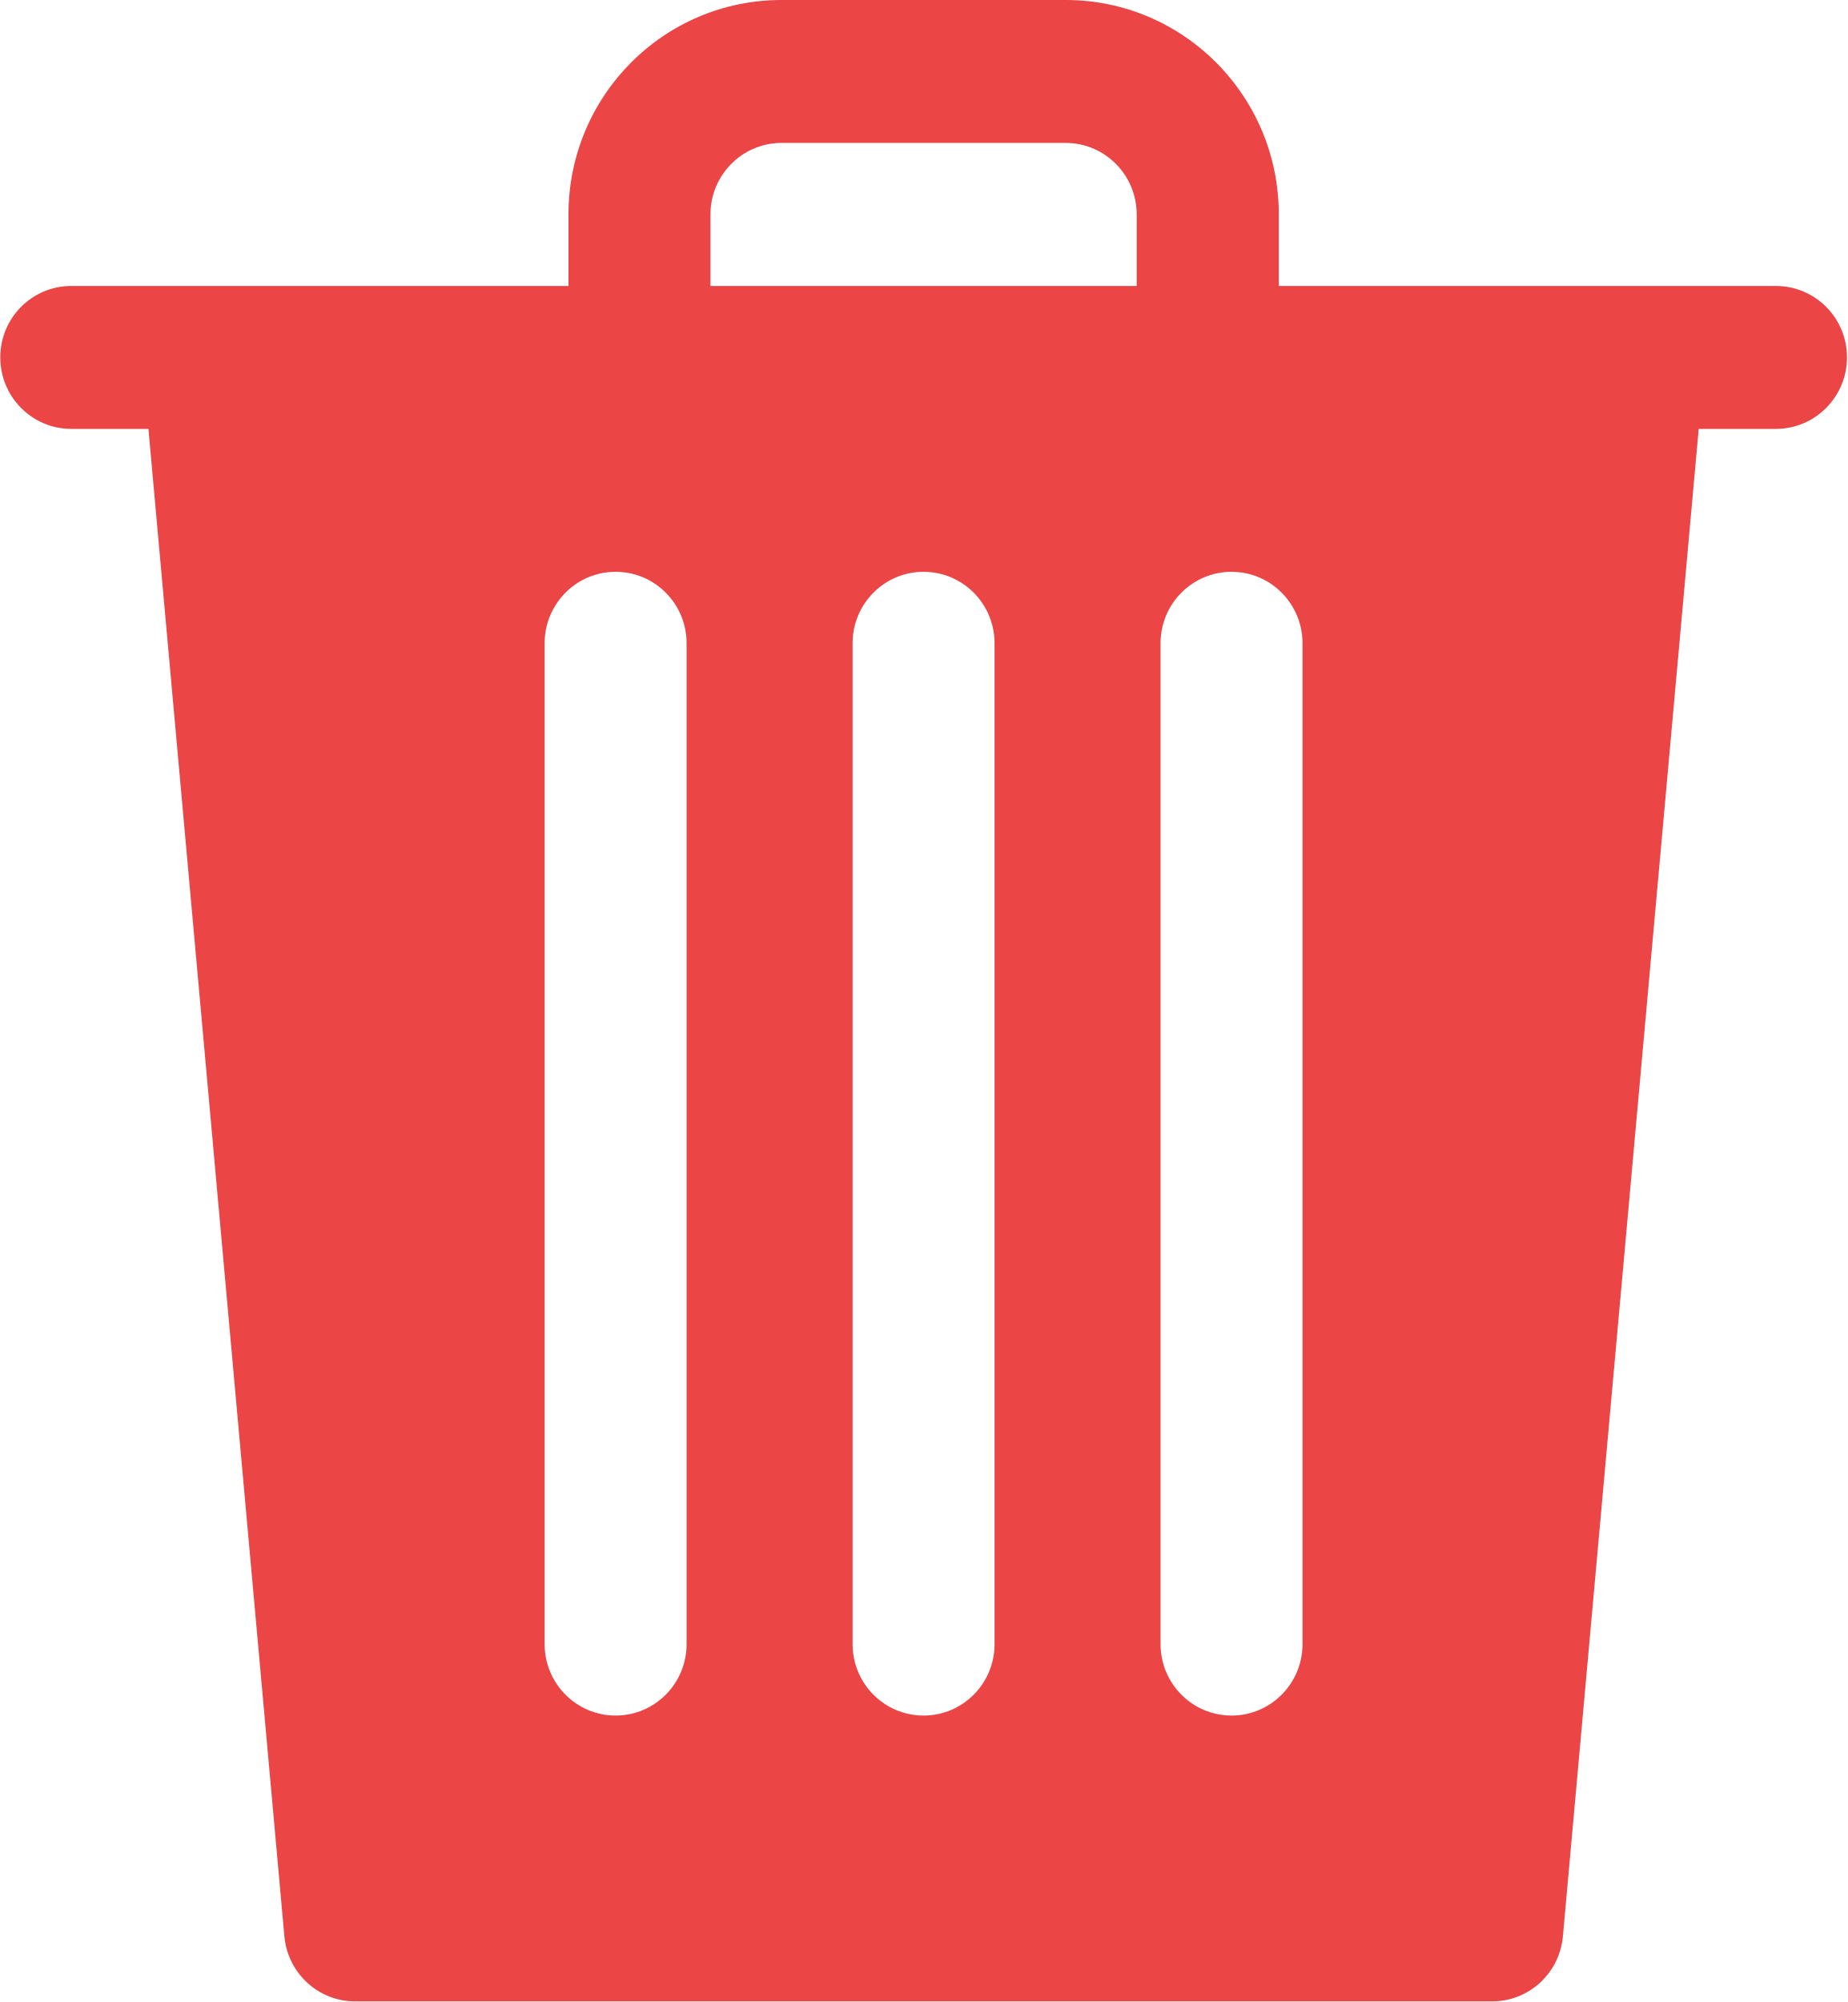
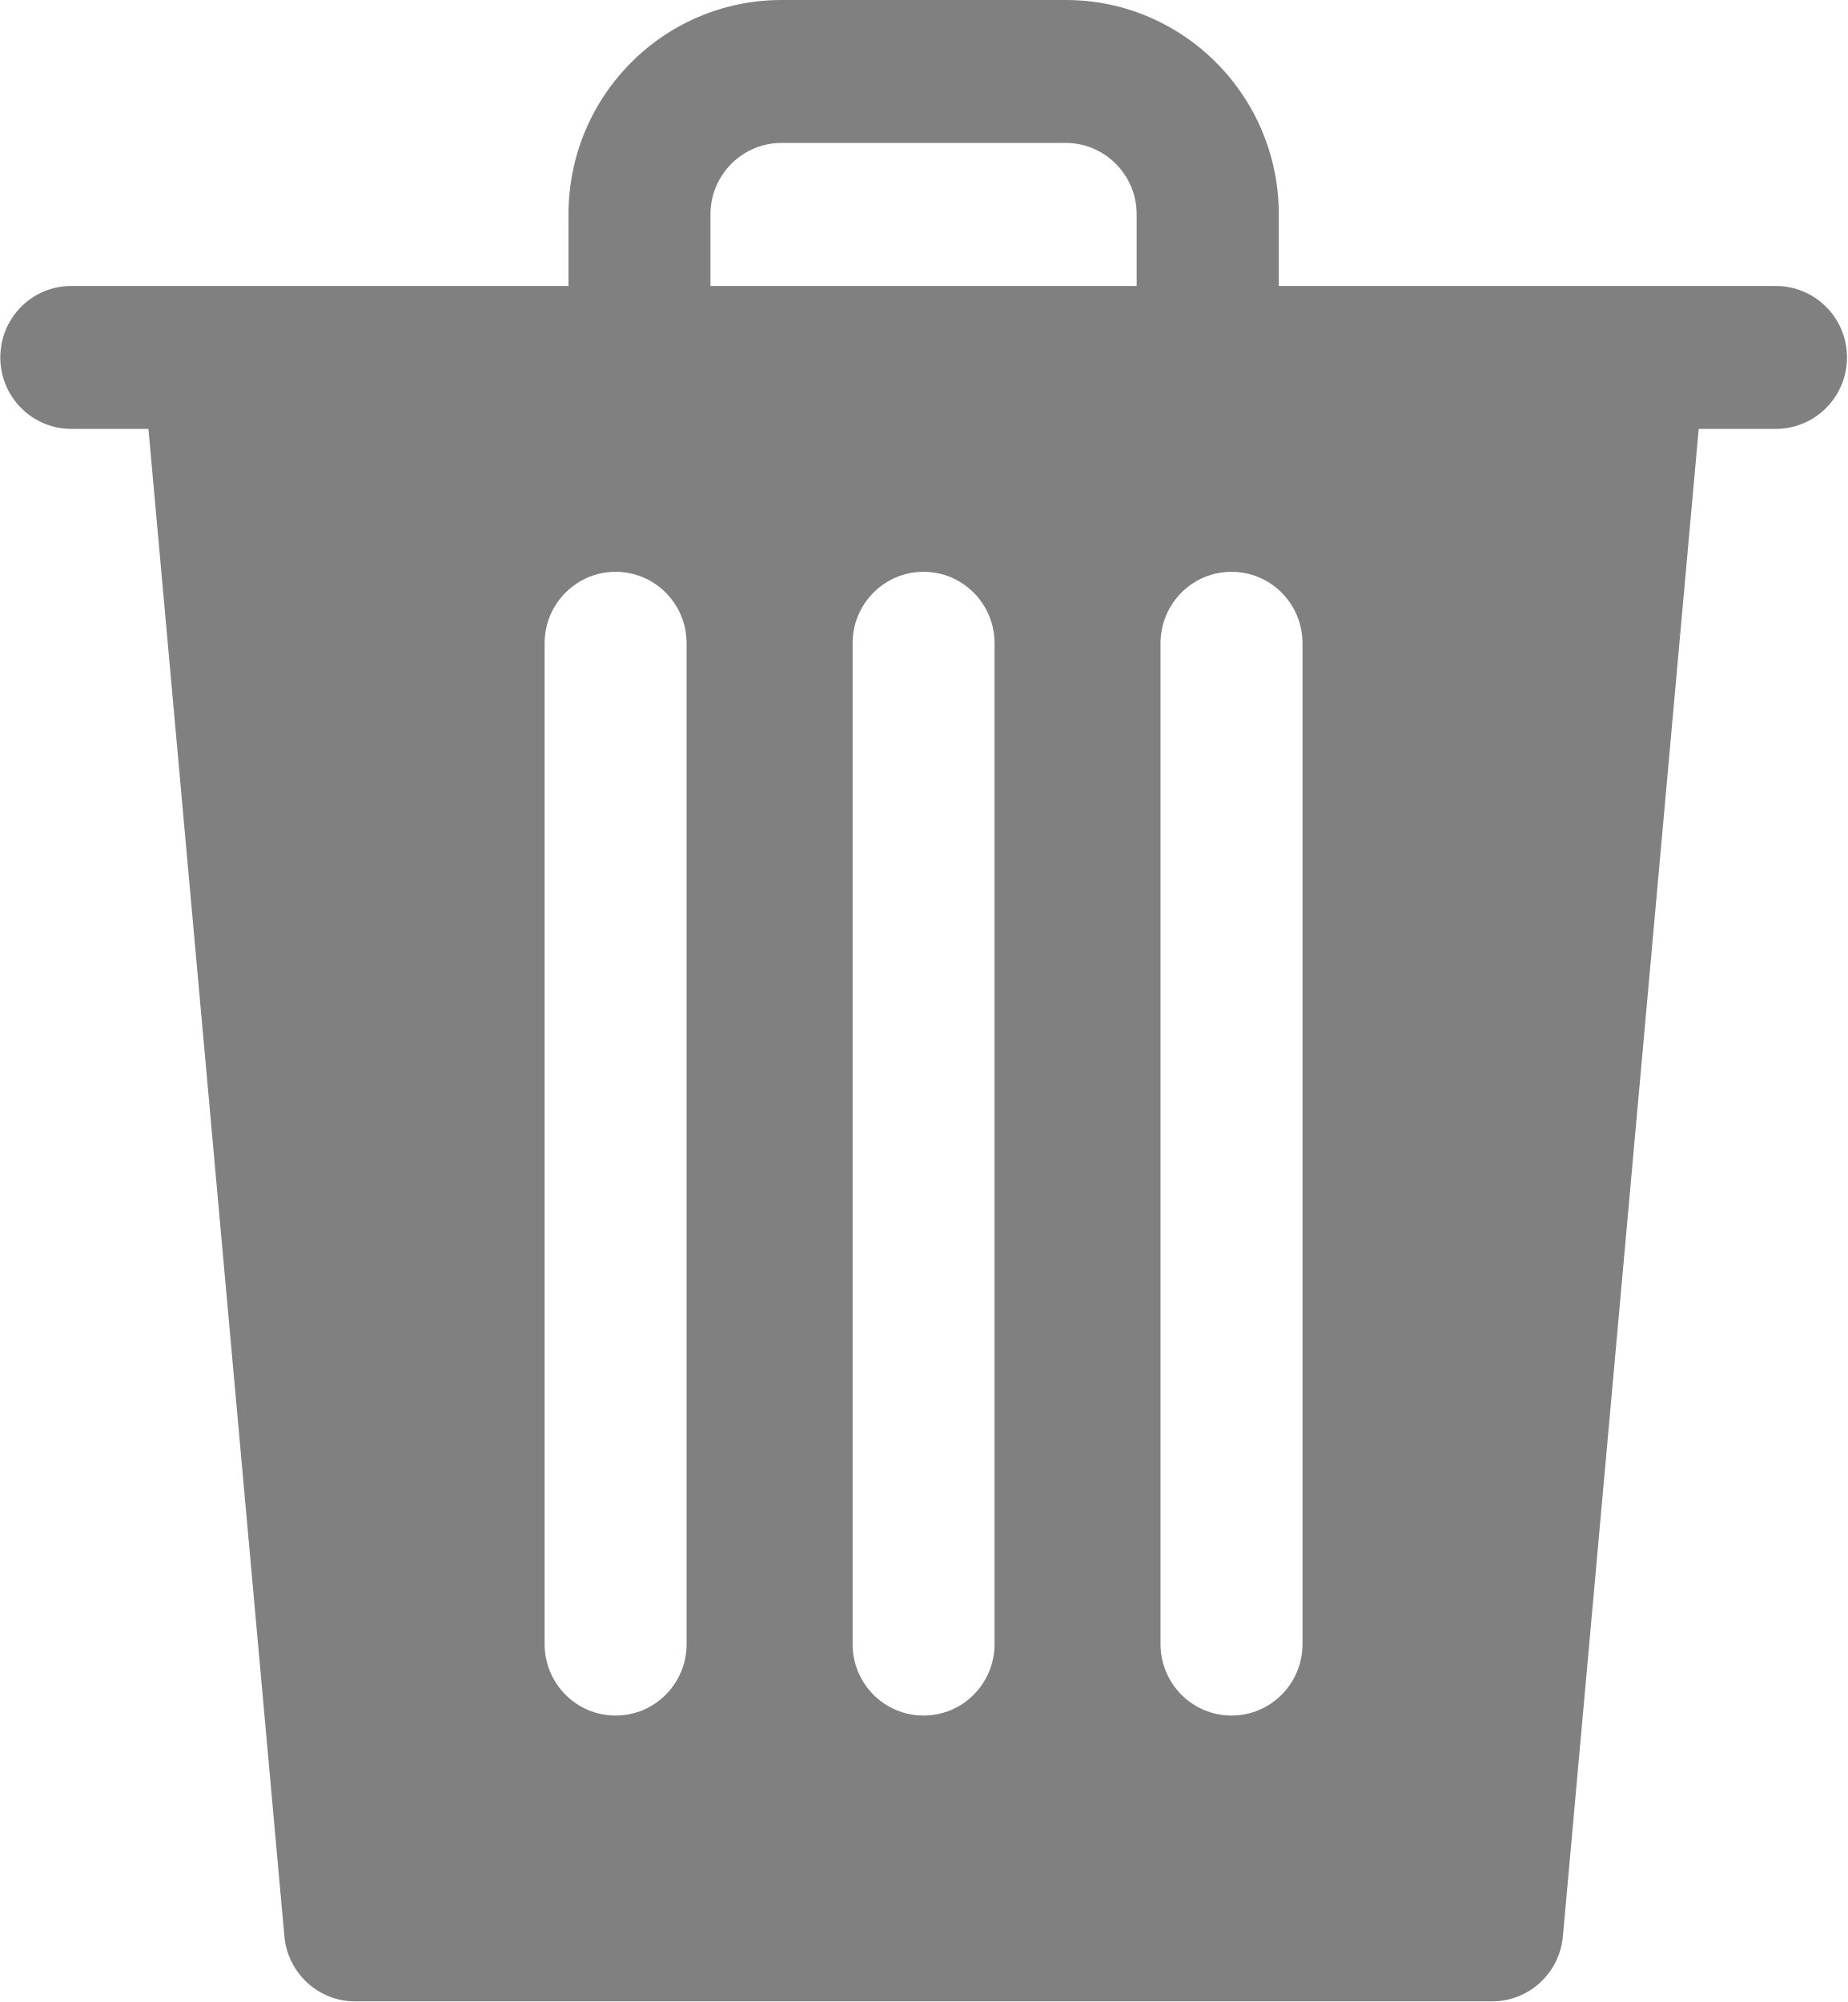
<svg xmlns="http://www.w3.org/2000/svg" width="12px" height="13px" viewBox="0 0 12 13" version="1.1">
  <g id="Page-1" stroke="none" stroke-width="1" fill="none" fill-rule="evenodd">
-     <g id="5-Файлообменник-стартовый-экран" transform="translate(-1378, -111)" fill="#EB4545" fill-rule="nonzero">
+     <g id="5-Файлообменник-стартовый-экран" transform="translate(-1378, -111)" fill="grey" fill-rule="nonzero">
      <g id="interface" transform="translate(1378, 111)">
        <path d="M11.533,1.857 L8.305,1.857 L8.305,1.392 C8.305,0.623 7.685,0 6.921,0 L5.076,0 C4.311,0 3.692,0.623 3.692,1.392 L3.692,1.857 L0.463,1.857 C0.208,1.857 0.002,2.064 0.002,2.321 C0.002,2.577 0.208,2.785 0.463,2.785 L0.964,2.785 L1.847,12.574 C1.869,12.814 2.069,12.997 2.308,12.996 L9.688,12.996 C9.928,12.997 10.128,12.814 10.15,12.574 L11.032,2.785 L11.533,2.785 C11.788,2.785 11.995,2.577 11.995,2.321 C11.995,2.064 11.788,1.857 11.533,1.857 Z M4.614,1.392 C4.614,1.136 4.821,0.928 5.076,0.928 L6.921,0.928 C7.175,0.928 7.382,1.136 7.382,1.392 L7.382,1.857 L4.614,1.857 L4.614,1.392 L4.614,1.392 Z M6.459,10.676 C6.459,10.932 6.253,11.14 5.998,11.14 C5.743,11.14 5.537,10.932 5.537,10.676 L5.537,4.177 C5.537,3.921 5.743,3.713 5.998,3.713 C6.253,3.713 6.459,3.921 6.459,4.177 L6.459,10.676 Z M8.459,10.676 C8.459,10.932 8.253,11.14 7.998,11.14 C7.743,11.14 7.537,10.932 7.537,10.676 L7.537,4.177 C7.537,3.921 7.743,3.713 7.998,3.713 C8.253,3.713 8.459,3.921 8.459,4.177 L8.459,10.676 Z M4.459,10.676 C4.459,10.932 4.253,11.14 3.998,11.14 C3.743,11.14 3.537,10.932 3.537,10.676 L3.537,4.177 C3.537,3.921 3.743,3.713 3.998,3.713 C4.253,3.713 4.459,3.921 4.459,4.177 L4.459,10.676 Z" id="Shape" />
      </g>
    </g>
  </g>
</svg>
